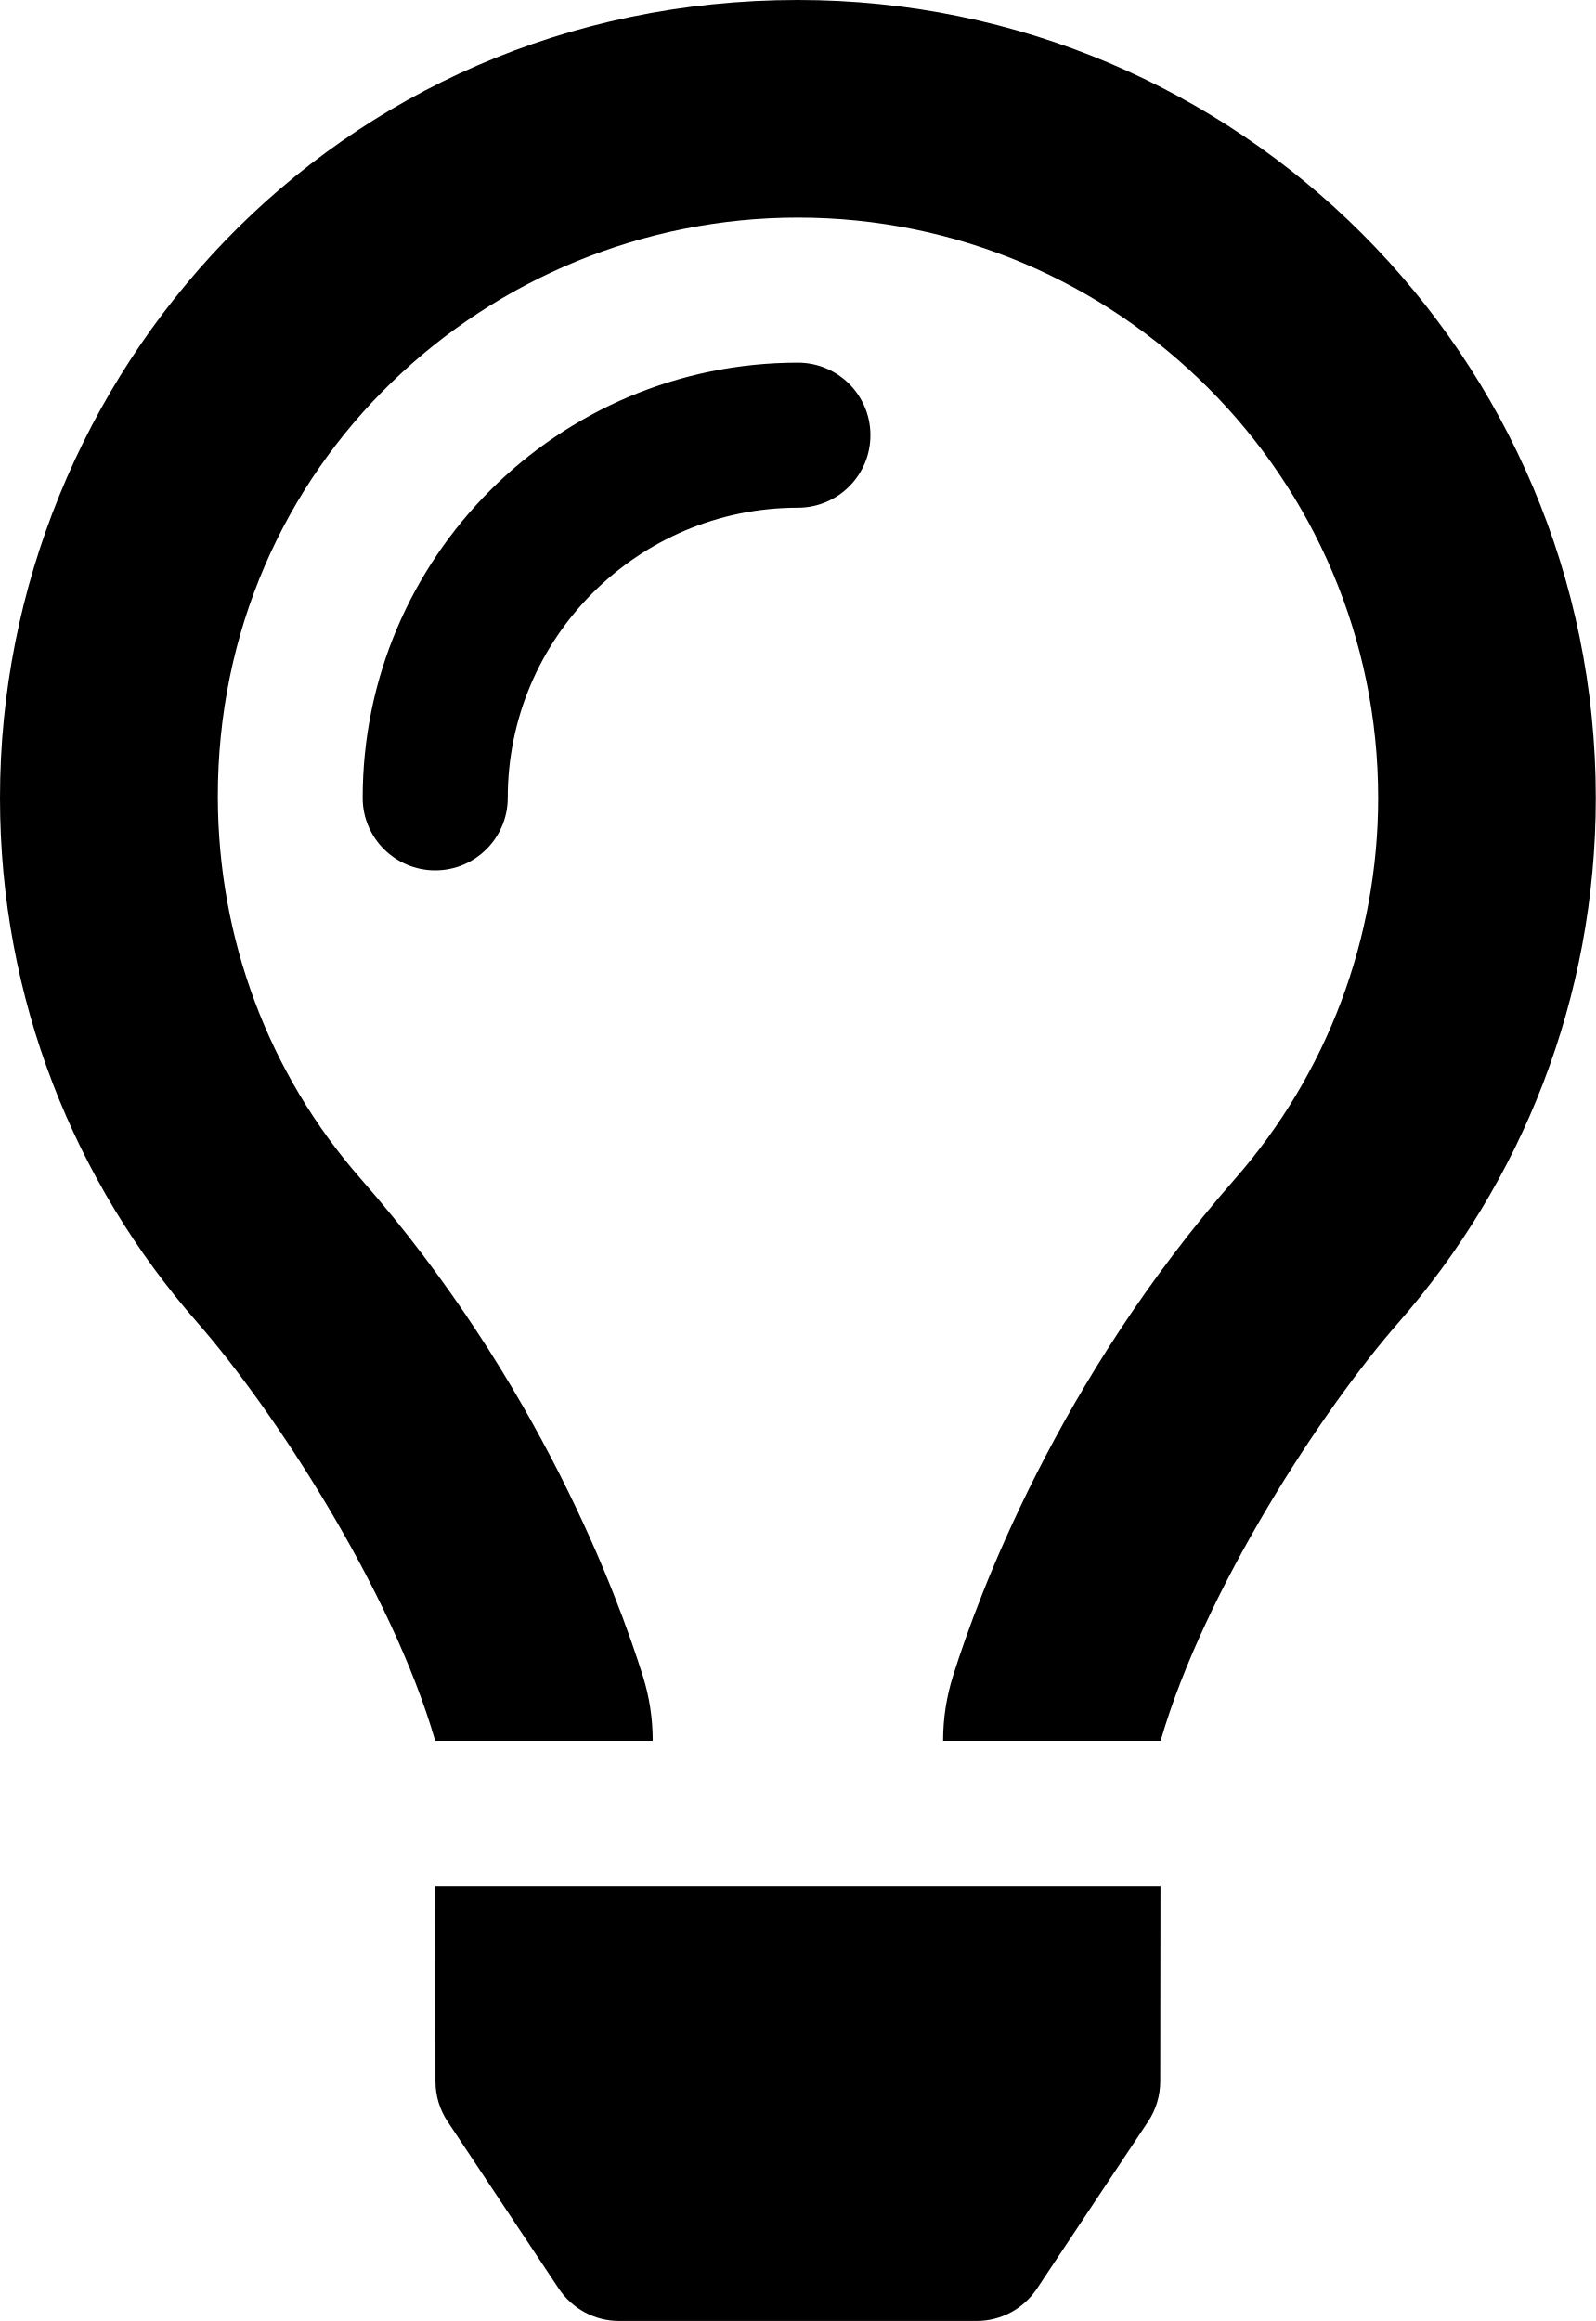
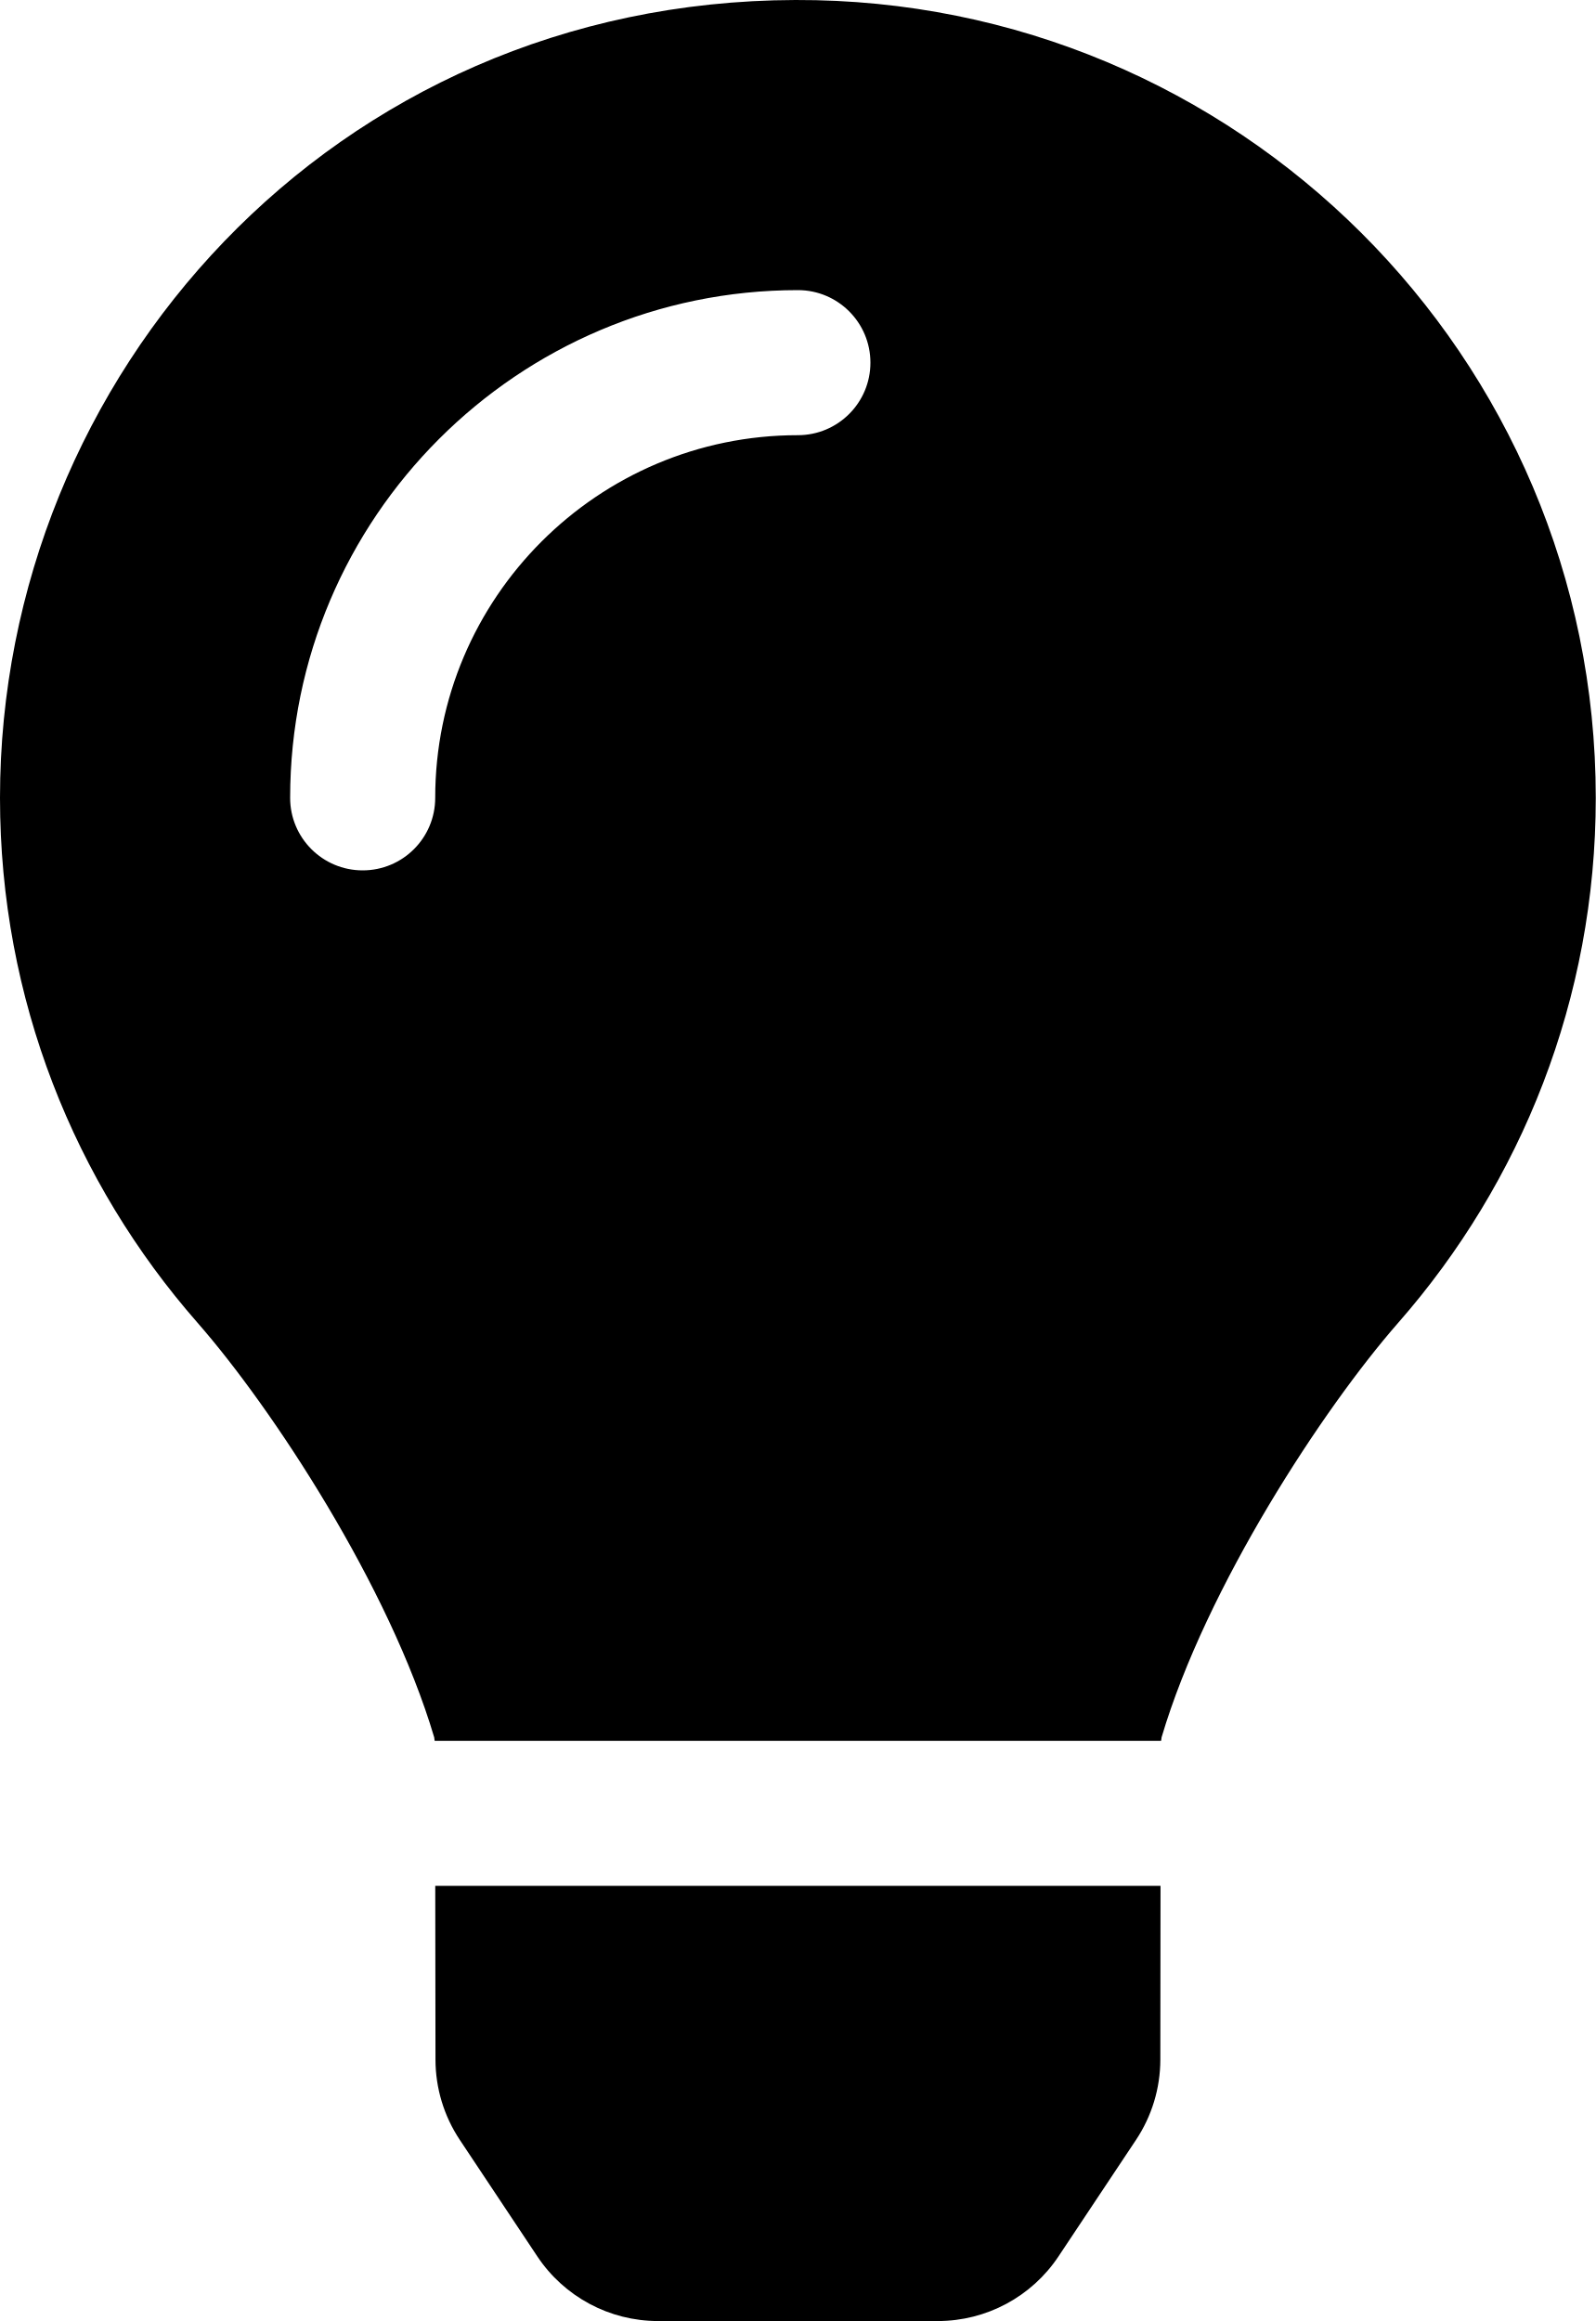
<svg xmlns="http://www.w3.org/2000/svg" viewBox="0 0 352 512">
-   <path d="M176 80c-52.94 0-96 43.06-96 96 0 8.84 7.16 16 16 16s16-7.16 16-16c0-35.3 28.72-64 64-64 8.84 0 16-7.16 16-16s-7.16-16-16-16zM96.06 459.17c0 3.15.93 6.22 2.68 8.84l24.51 36.84c2.97 4.46 7.97 7.14 13.32 7.14h78.85c5.36 0 10.36-2.68 13.32-7.14l24.51-36.84c1.74-2.62 2.67-5.7 2.68-8.84l.05-43.18H96.02l.04 43.18zM176 0C73.72 0 0 82.97 0 176c0 44.37 16.45 84.85 43.56 115.78 16.64 18.99 42.74 58.8 52.42 92.16v.06h48v-.12c-.01-4.77-.72-9.51-2.15-14.07-5.59-17.81-22.82-64.77-62.17-109.67-20.54-23.43-31.52-53.15-31.61-84.14-.2-73.64 59.67-128 127.95-128 70.58 0 128 57.42 128 128 0 30.97-11.24 60.85-31.65 84.14-39.11 44.61-56.42 91.47-62.1 109.46a47.507 47.507 0 0 0-2.22 14.3v.1h48v-.05c9.68-33.37 35.78-73.18 52.42-92.16C335.55 260.85 352 220.37 352 176 352 78.8 273.2 0 176 0z" />
+   <path d="M96.06 454.35c.01 6.29 1.87 12.45 5.36 17.69l17.09 25.69a31.99 31.99 0 0 0 26.64 14.28h61.71a31.99 31.99 0 0 0 26.64-14.28l17.09-25.69a31.989 31.989 0 0 0 5.36-17.69l.04-38.35H96.01l.05 38.35zM0 176c0 44.37 16.45 84.85 43.56 115.78 16.52 18.85 42.36 58.23 52.21 91.45.04.26.07.52.11.78h160.24c.04-.26.07-.51.11-.78 9.85-33.22 35.69-72.6 52.21-91.45C335.55 260.85 352 220.37 352 176 352 78.61 272.91-.3 175.45 0 73.44.31 0 82.97 0 176zm176-80c-44.11 0-80 35.89-80 80 0 8.84-7.16 16-16 16s-16-7.16-16-16c0-61.76 50.24-112 112-112 8.84 0 16 7.16 16 16s-7.16 16-16 16z" />
</svg>
